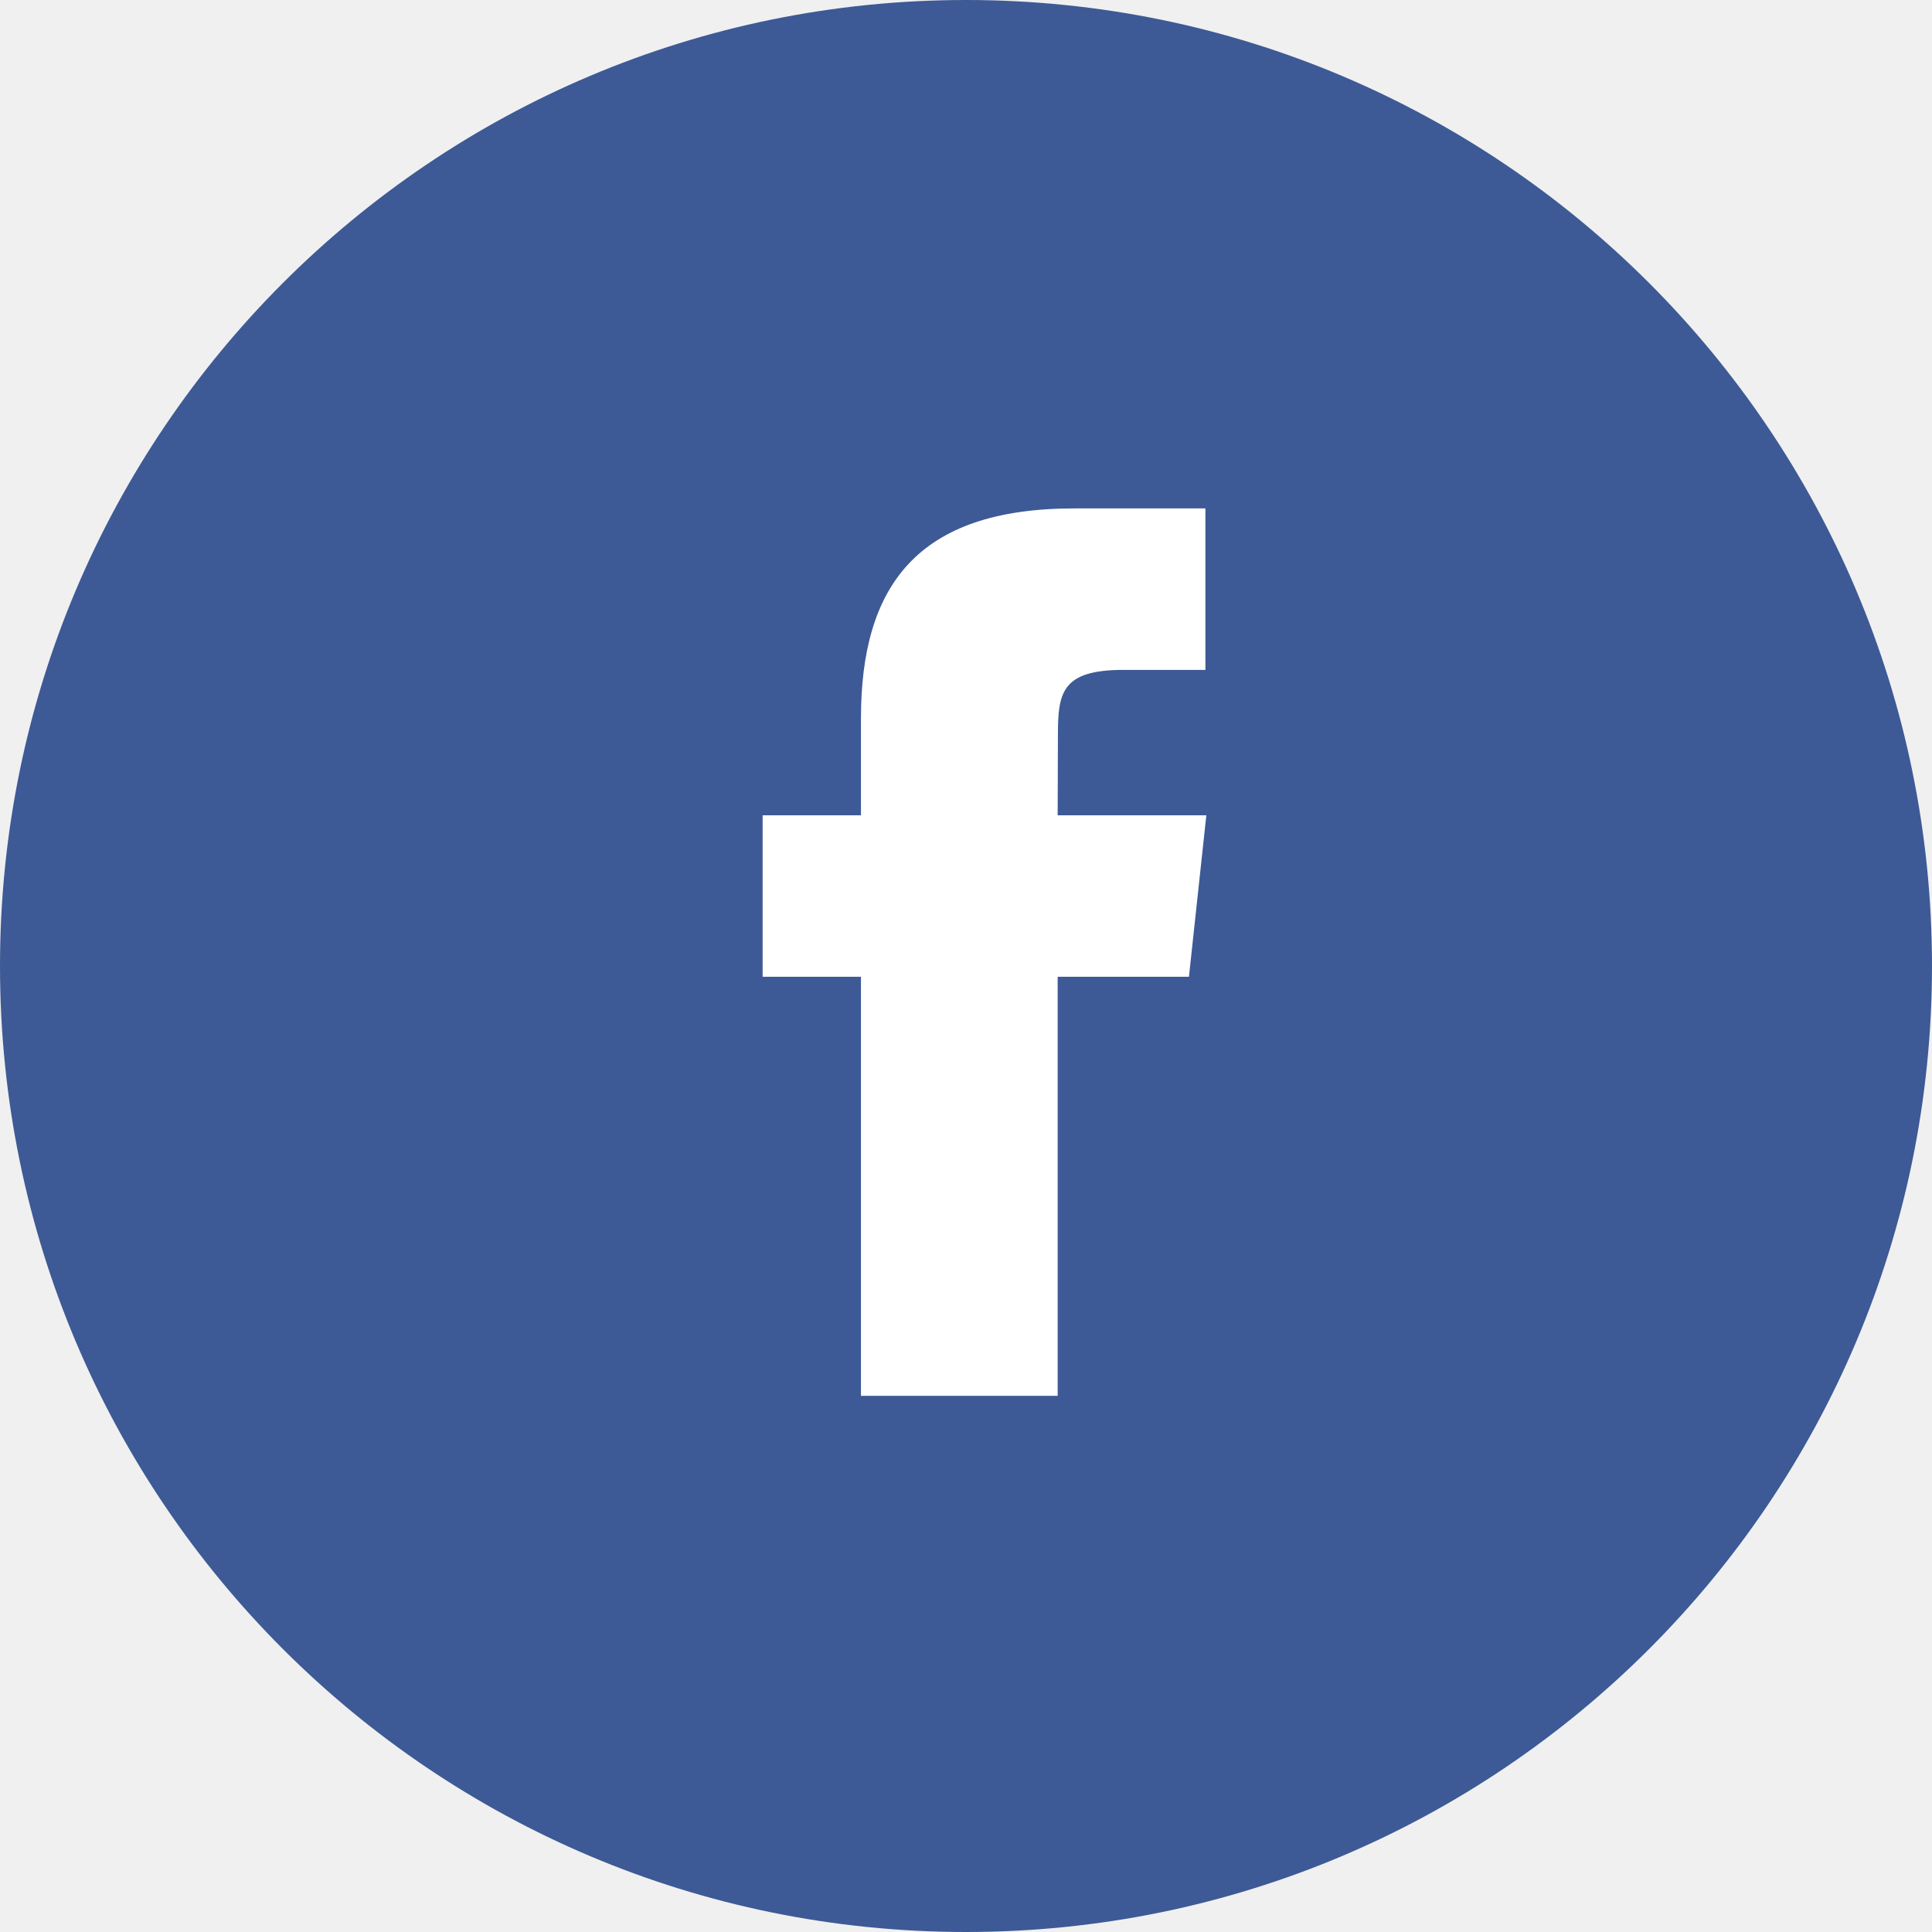
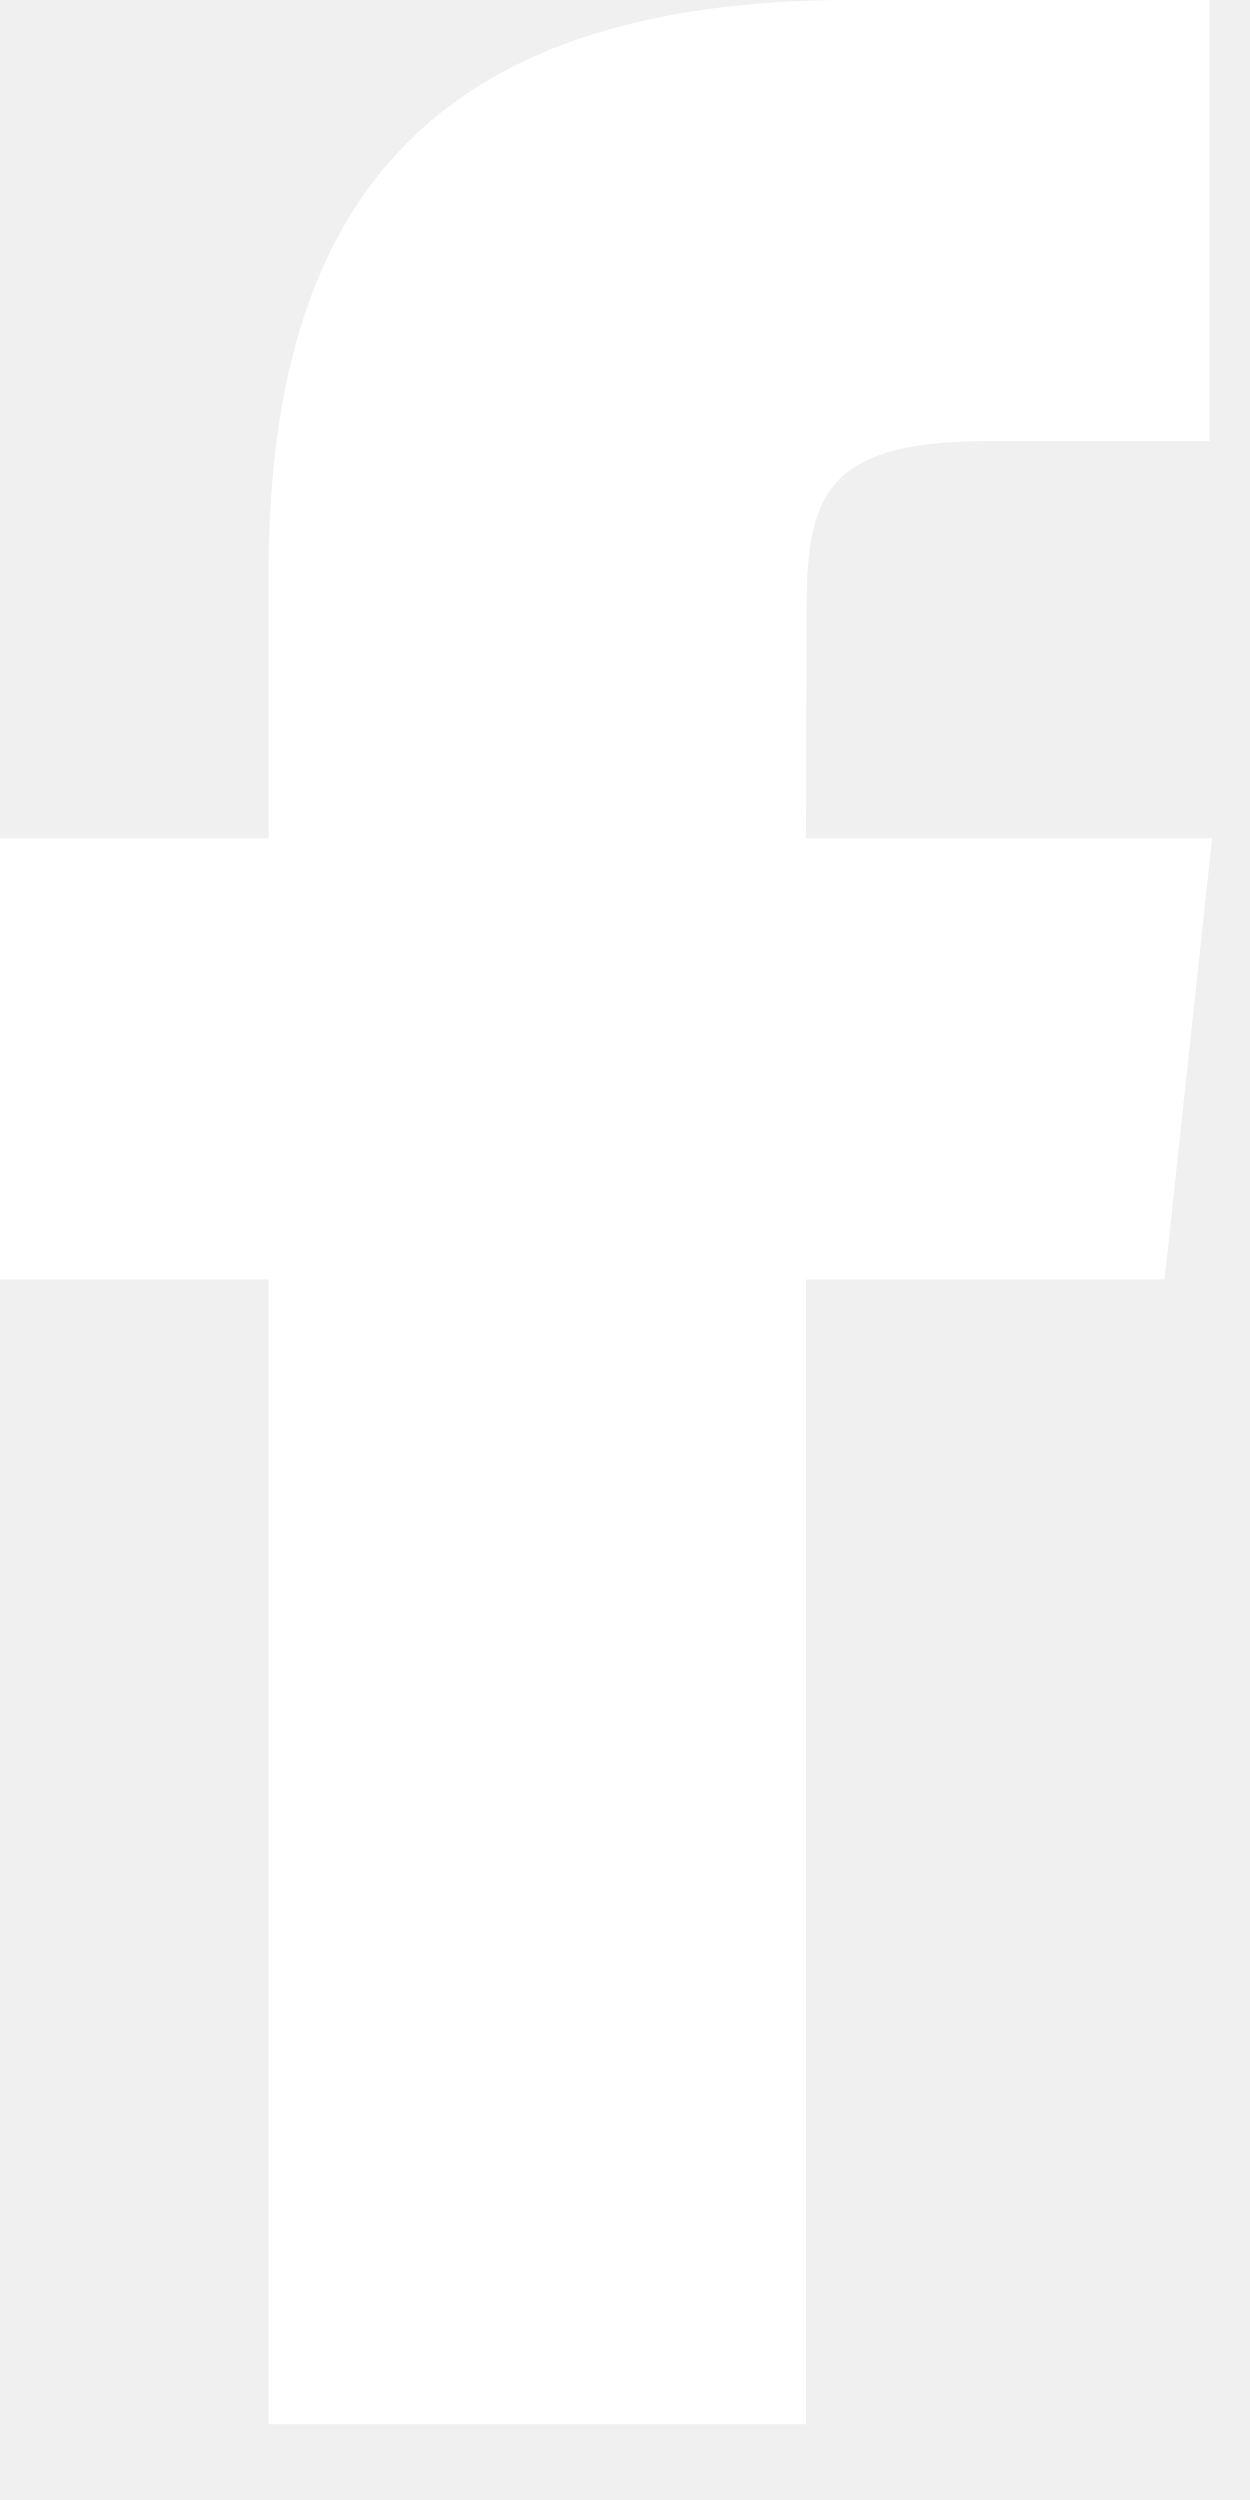
- <svg xmlns="http://www.w3.org/2000/svg" width="38" height="38" viewBox="0 0 38 38" fill="none">
-   <rect width="38" height="38" rx="19" fill="#3D5A96" />
-   <path fill-rule="evenodd" clip-rule="evenodd" d="M20.803 27.454H16.934V19.212H15V16.036H16.934V14.131C16.934 11.541 18.025 10 21.127 10H23.709V13.176H22.096C20.888 13.176 20.808 13.62 20.808 14.448L20.803 16.036H23.727L23.385 19.212H20.803V27.454Z" fill="white" />
+ <svg xmlns="http://www.w3.org/2000/svg" width="9" height="18" viewBox="0 0 9 18" fill="none">
+   <path fill-rule="evenodd" clip-rule="evenodd" d="M5.803 17.454H1.934V9.212H0V6.036H1.934V4.131C1.934 1.542 3.025 0 6.127 0H8.709V3.176H7.096C5.888 3.176 5.807 3.62 5.807 4.448L5.803 6.036H8.727L8.385 9.212H5.803V17.454Z" fill="white" />
</svg>
